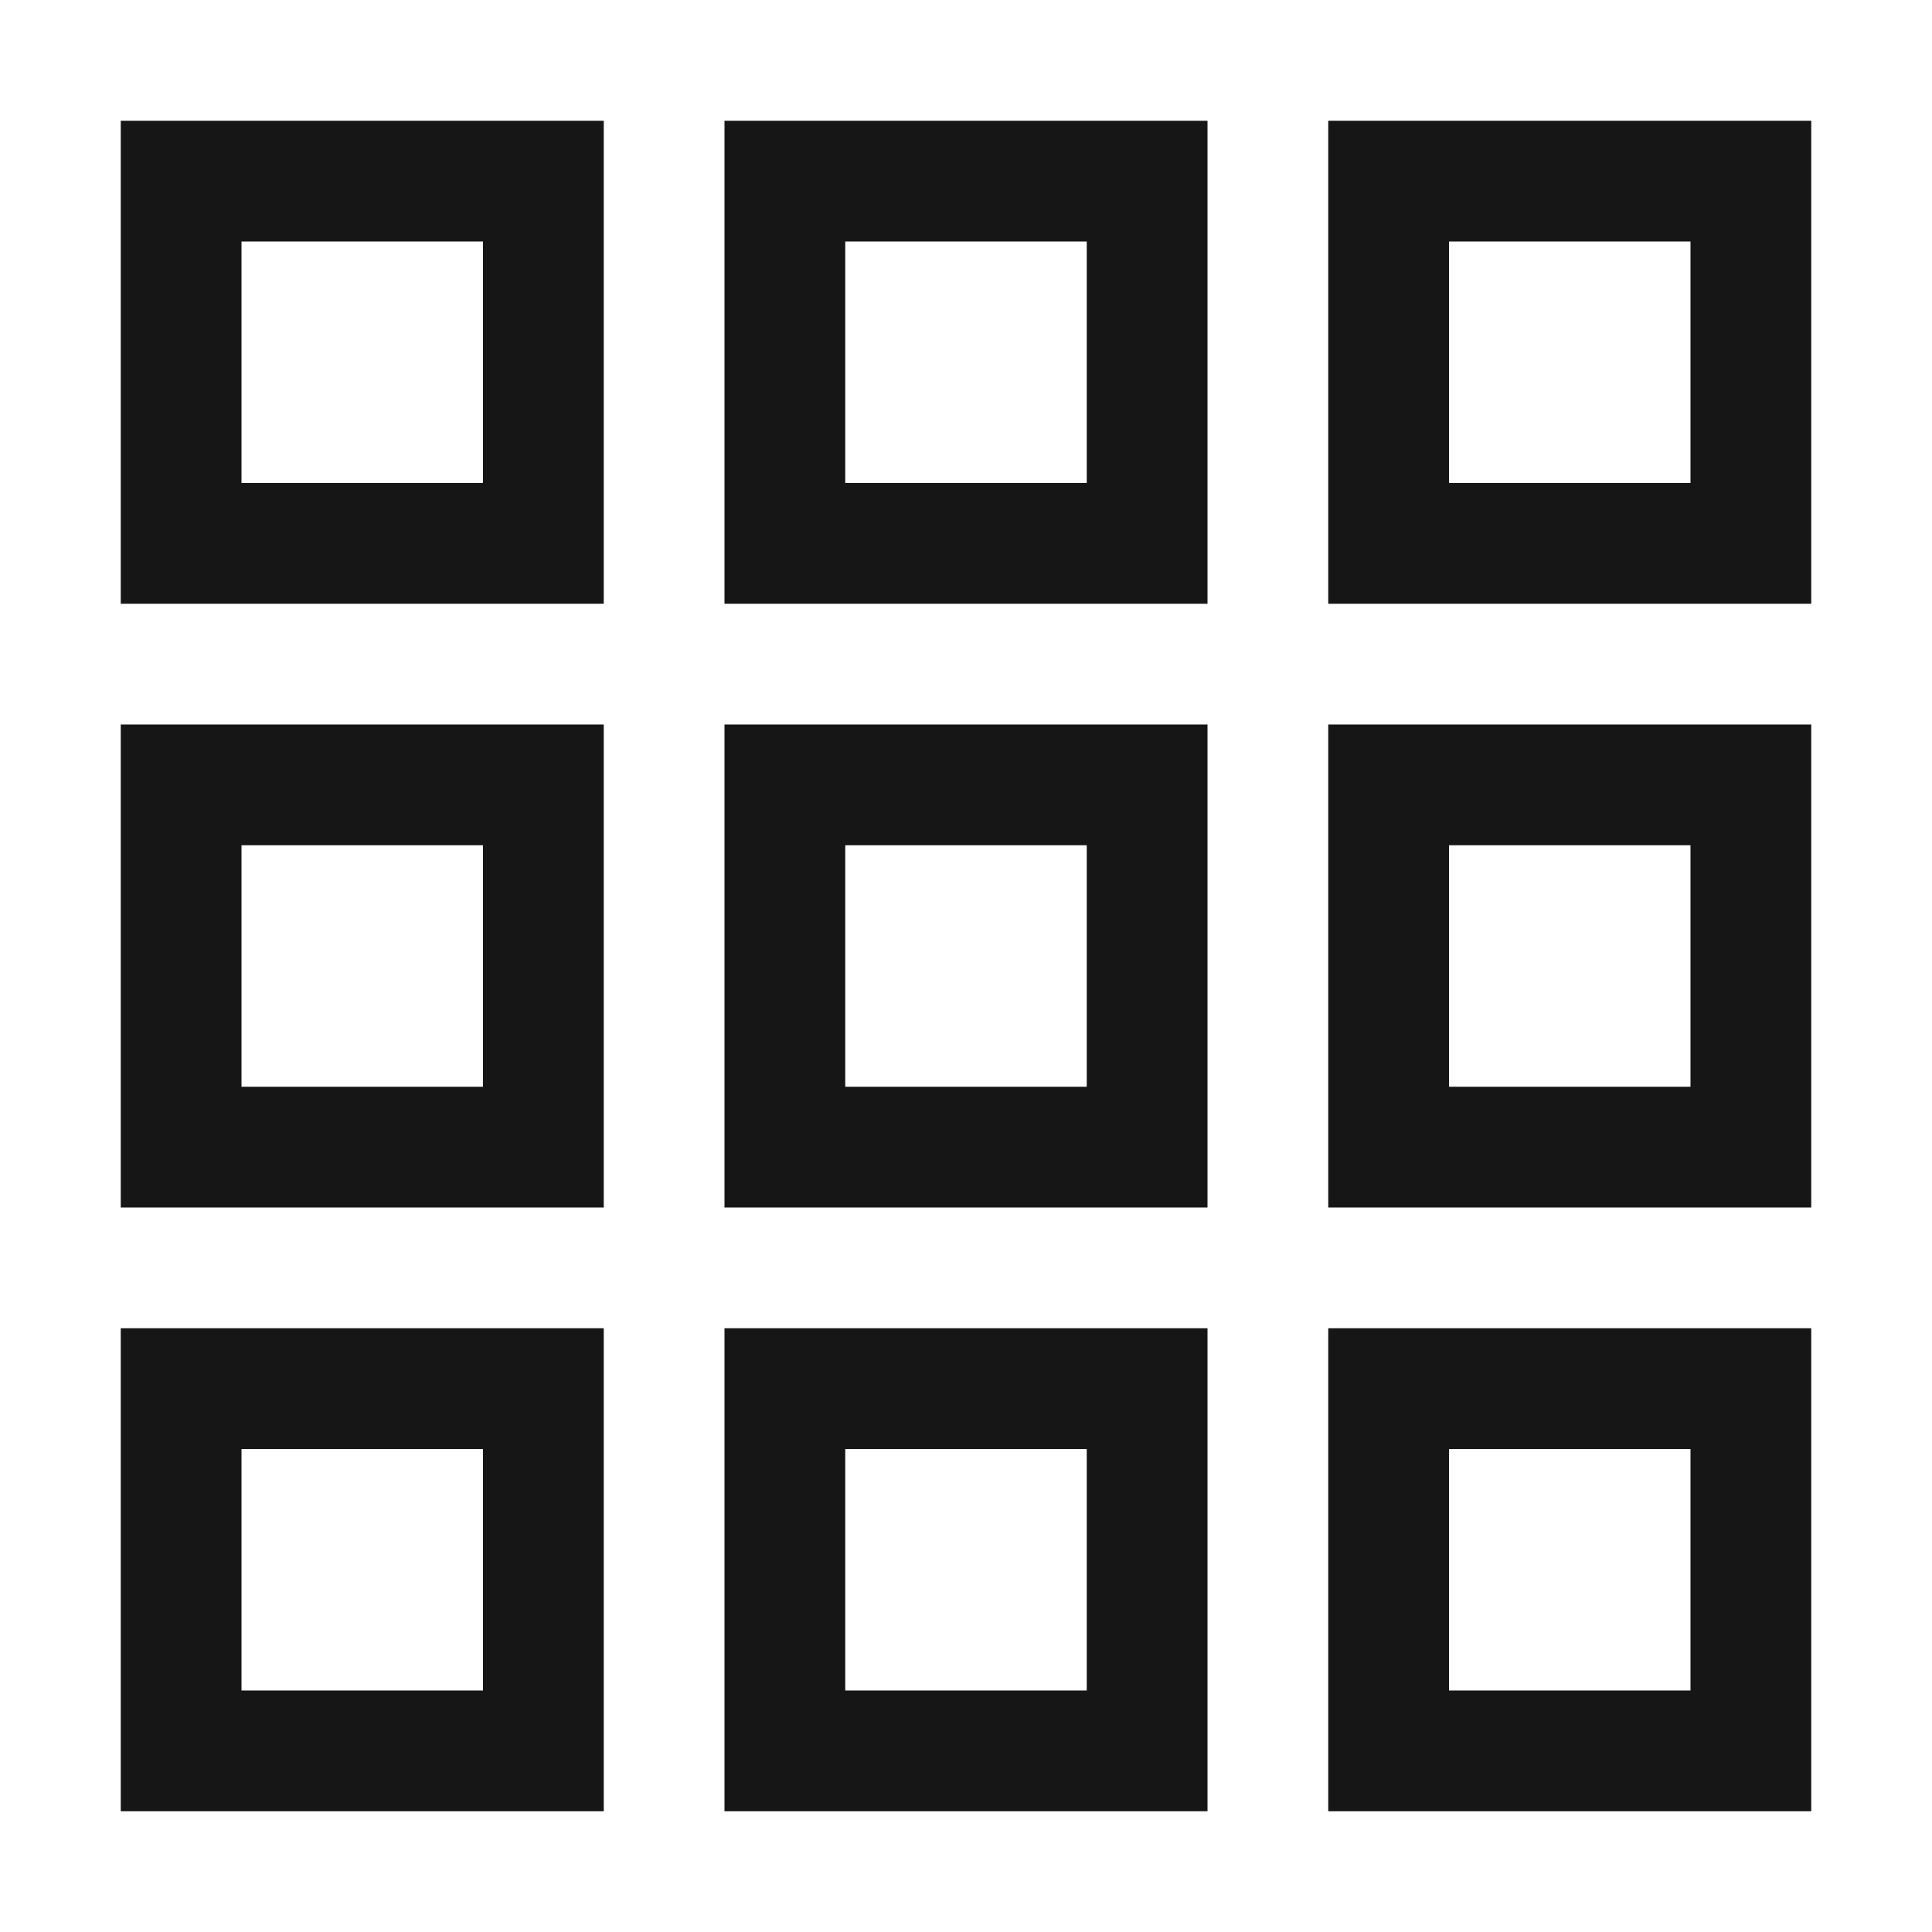
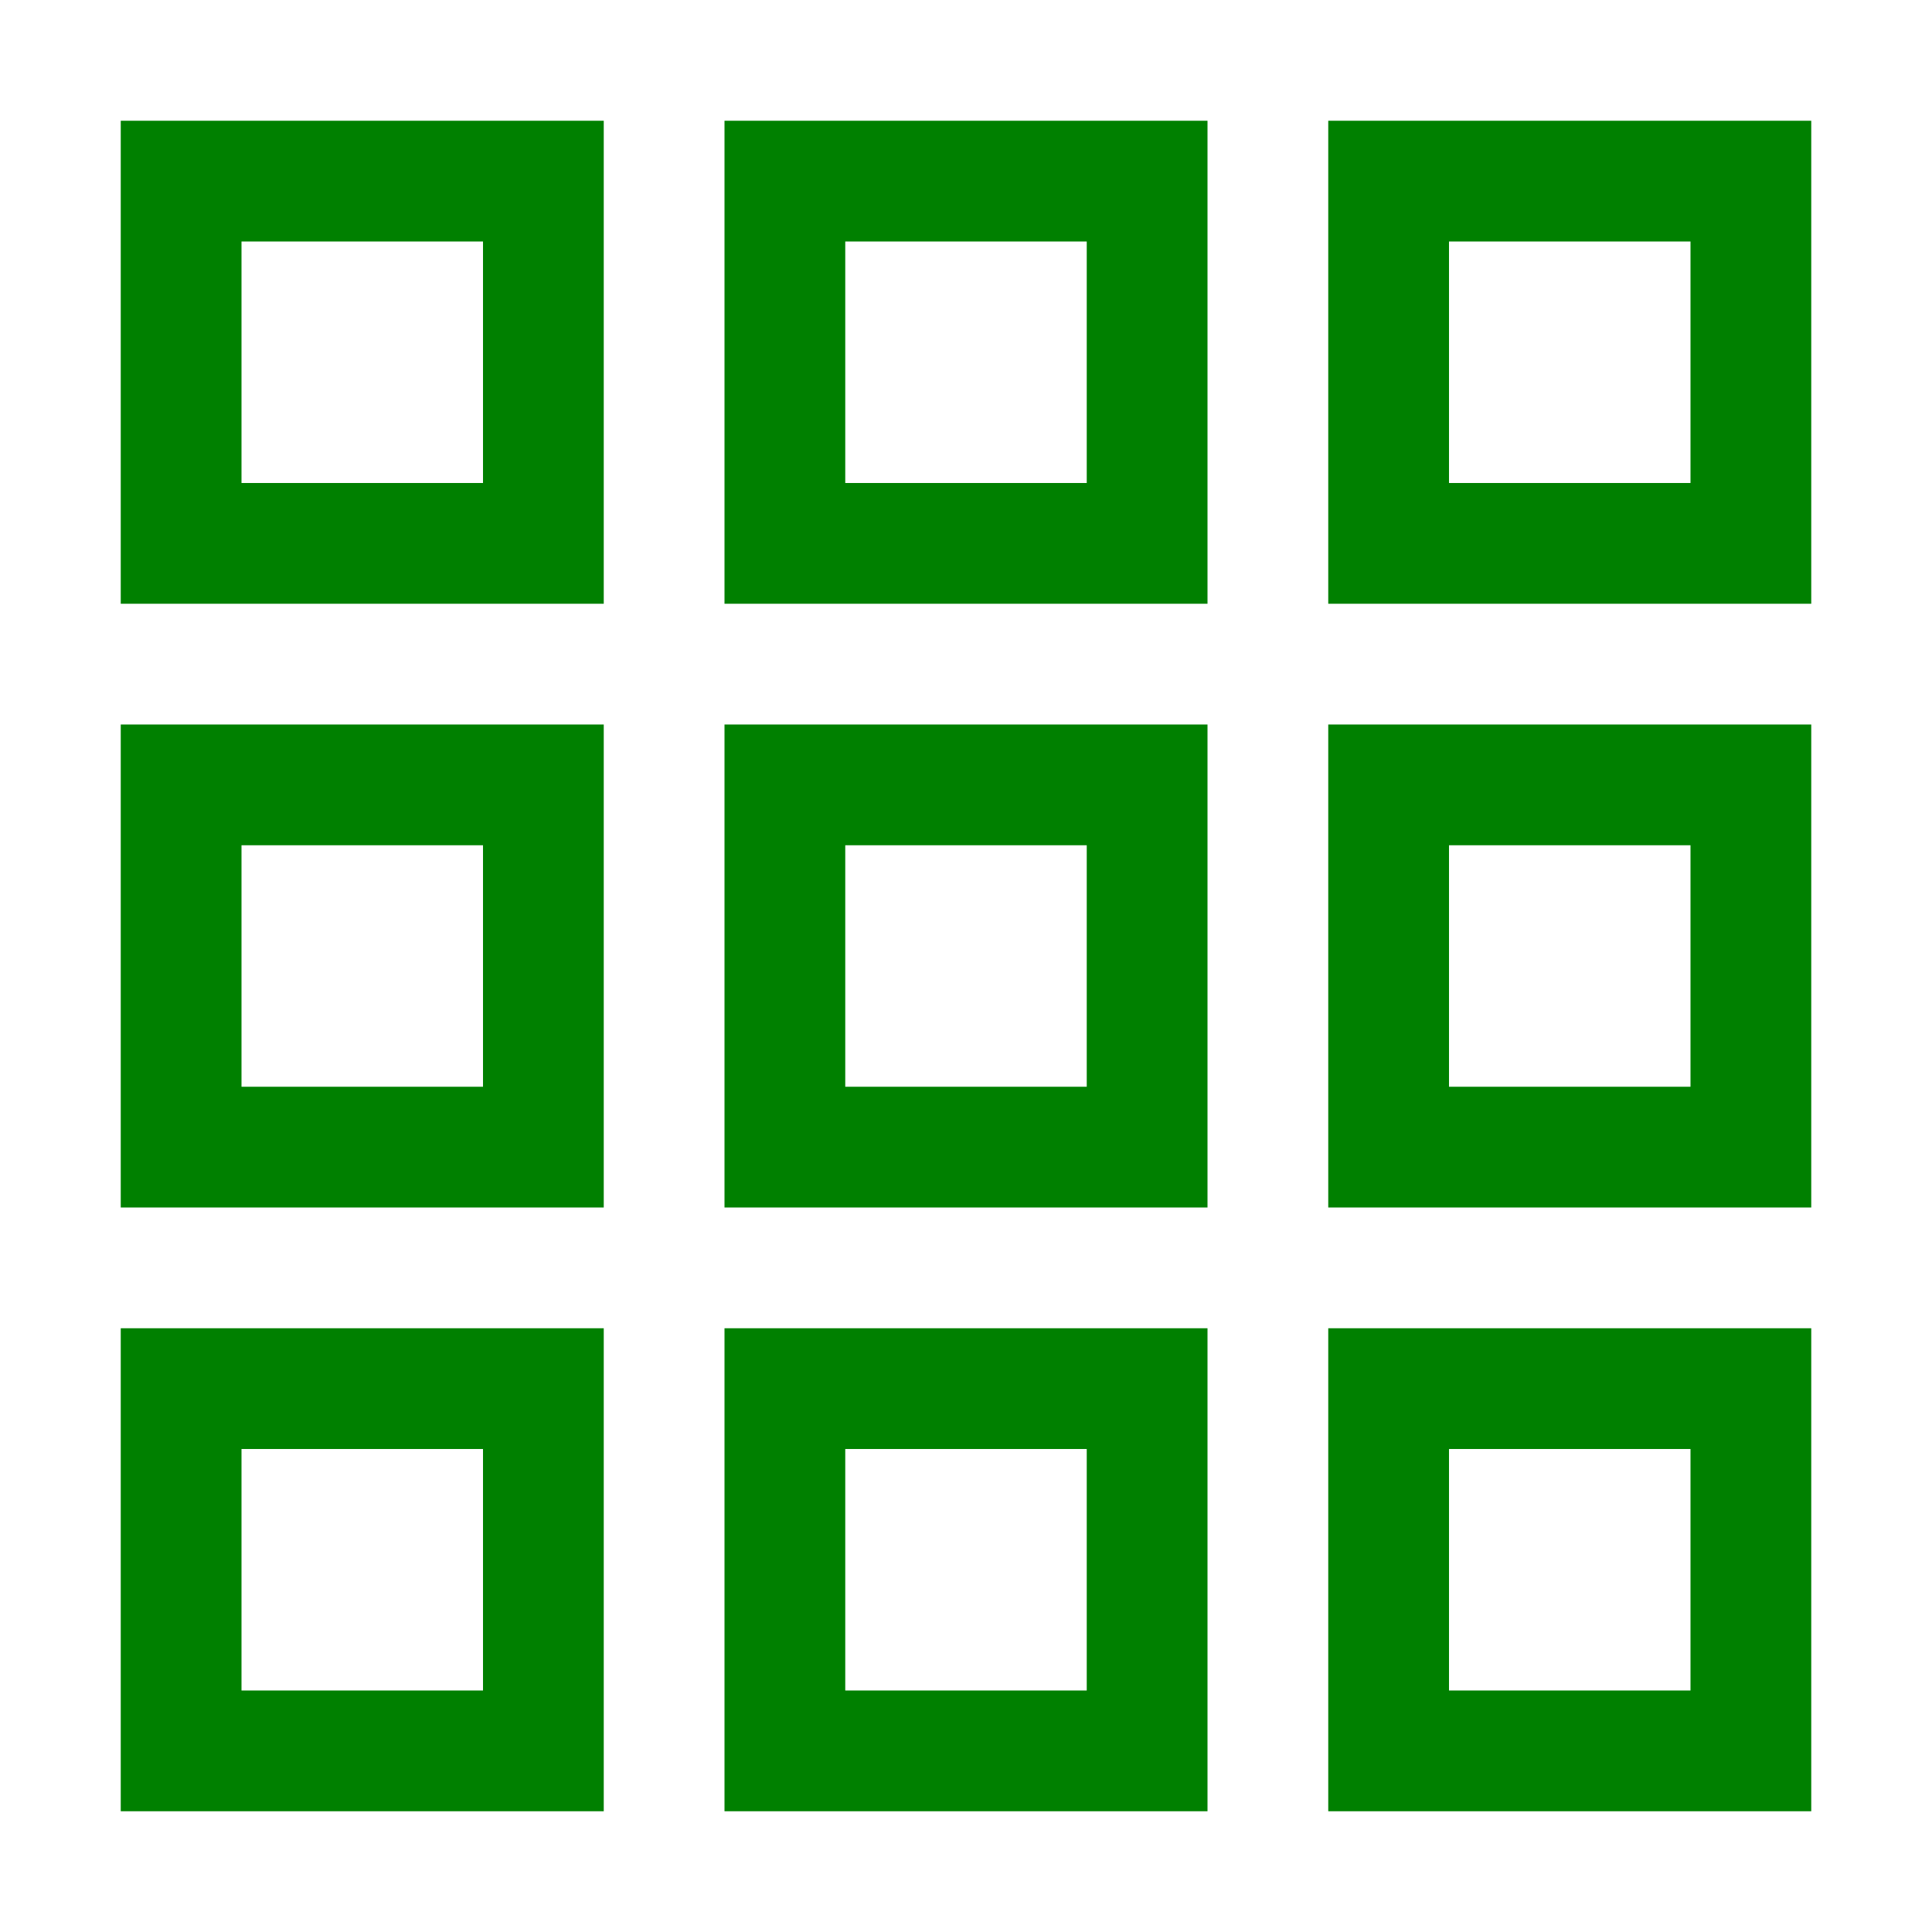
<svg xmlns="http://www.w3.org/2000/svg" width="16" height="16" viewBox="0 0 16 16" fill="none">
-   <path d="M4 2V4H2V2H4ZM5 1H1V5H5V1ZM9 2V4H7V2H9ZM10 1H6V5H10V1ZM14 2V4H12V2H14ZM15 1H11V5H15V1ZM4 7V9H2V7H4ZM5 6H1V10H5V6ZM9 7V9H7V7H9ZM10 6H6V10H10V6ZM14 7V9H12V7H14ZM15 6H11V10H15V6ZM4 12V14H2V12H4ZM5 11H1V15H5V11ZM9 12V14H7V12H9ZM10 11H6V15H10V11ZM14 12V14H12V12H14ZM15 11H11V15H15V11Z" fill="#161616" />
+   <path d="M4 2V4H2V2H4ZM5 1H1V5H5V1ZM9 2V4H7V2H9ZM10 1H6V5H10V1ZM14 2V4H12V2H14ZM15 1H11V5H15V1ZM4 7V9H2V7H4ZM5 6H1V10H5V6ZM9 7V9H7V7H9ZM10 6H6V10H10V6ZM14 7V9H12V7H14ZM15 6H11V10H15V6ZM4 12V14H2V12H4ZM5 11H1V15H5V11ZM9 12V14H7V12H9ZM10 11H6V15H10V11ZM14 12V14H12V12H14ZM15 11H11V15H15V11Z" fill="green" />
</svg>
